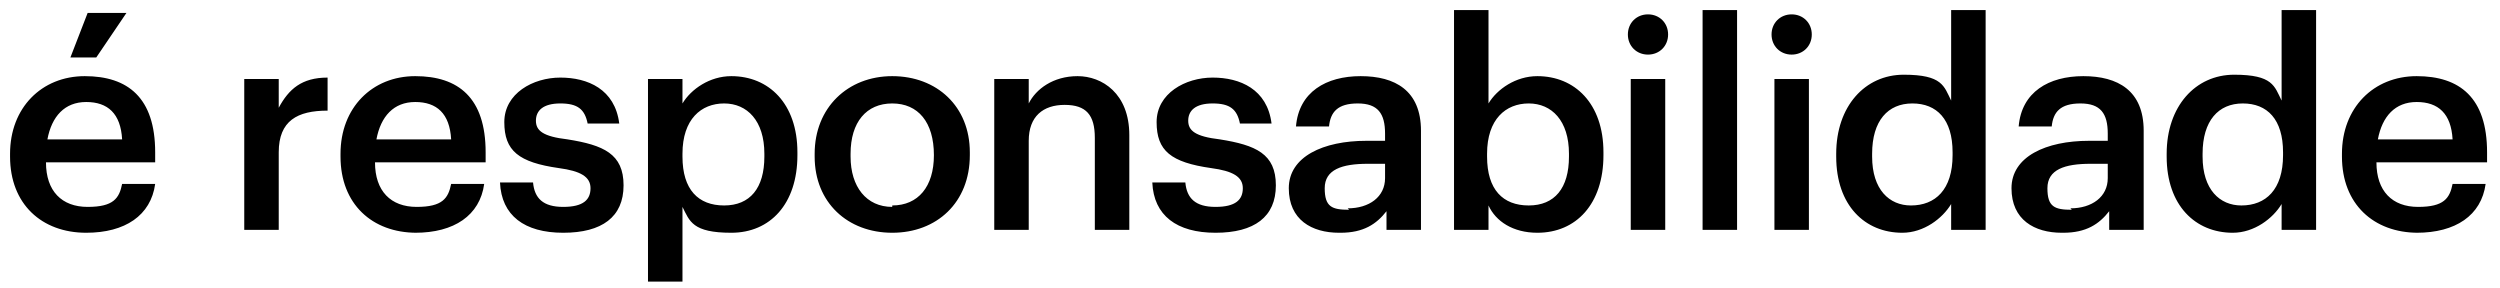
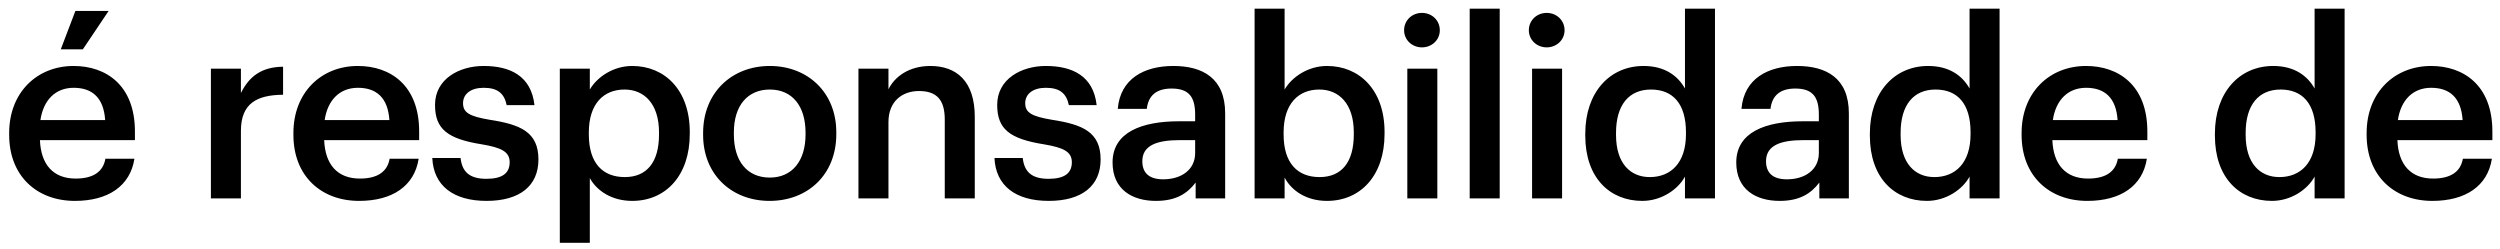
- <svg xmlns="http://www.w3.org/2000/svg" id="Layer_1" data-name="Layer 1" version="1.1" viewBox="0 0 174 20">
-   <path d="M4.9,4l1.2-3.1h2.7l-2.1,3.1h-1.8ZM6,16.2c-3.1,0-5.3-2-5.3-5.3v-.2c0-3.2,2.2-5.4,5.2-5.4s4.9,1.5,4.9,5.3v.7H3.2c0,2,1.1,3.1,2.9,3.1s2.2-.6,2.4-1.6h2.3c-.3,2.2-2.1,3.4-4.8,3.4ZM3.3,9.7h5.2c-.1-1.8-1-2.6-2.5-2.6s-2.4,1-2.7,2.6ZM17,16V5.5h2.4v2c.7-1.3,1.6-2.1,3.4-2.1v2.3c-2.1,0-3.4.7-3.4,2.9v5.4h-2.4ZM29,16.2c-3.1,0-5.3-2-5.3-5.3v-.2c0-3.2,2.2-5.4,5.2-5.4s4.9,1.5,4.9,5.3v.7h-7.7c0,2,1.1,3.1,2.9,3.1s2.2-.6,2.4-1.6h2.3c-.3,2.2-2.1,3.4-4.8,3.4ZM26.2,9.7h5.2c-.1-1.8-1-2.6-2.5-2.6s-2.4,1-2.7,2.6ZM39.2,16.2c-2.7,0-4.3-1.2-4.4-3.5h2.3c.1,1.1.7,1.7,2.1,1.7s1.9-.5,1.9-1.3-.7-1.2-2.2-1.4c-2.8-.4-3.8-1.2-3.8-3.2s2-3.1,3.9-3.1,3.8.8,4.1,3.2h-2.2c-.2-1-.7-1.4-1.9-1.4s-1.7.5-1.7,1.2.5,1.1,2.2,1.3c2.5.4,3.9,1,3.9,3.2s-1.5,3.3-4.2,3.3ZM45.1,19.6V5.5h2.4v1.7c.6-1,1.9-1.9,3.4-1.9,2.6,0,4.6,1.9,4.6,5.3v.2c0,3.4-1.9,5.4-4.6,5.4s-2.9-.8-3.4-1.8v5.2h-2.4ZM50.4,14.3c1.8,0,2.8-1.2,2.8-3.4v-.2c0-2.3-1.2-3.5-2.8-3.5s-2.9,1.1-2.9,3.5v.2c0,2.3,1.1,3.4,2.9,3.4ZM62.1,14.3c1.8,0,2.9-1.3,2.9-3.5h0c0-2.3-1.1-3.6-2.9-3.6s-2.9,1.3-2.9,3.5v.2c0,2.1,1.1,3.5,2.9,3.5ZM62.1,16.2c-3.1,0-5.4-2.1-5.4-5.3v-.2c0-3.2,2.3-5.4,5.4-5.4s5.4,2.1,5.4,5.3v.2c0,3.3-2.3,5.4-5.4,5.4ZM69.2,16V5.5h2.4v1.7c.5-1,1.7-1.9,3.4-1.9s3.6,1.2,3.6,4.1v6.6h-2.4v-6.4c0-1.6-.6-2.3-2.1-2.3s-2.5.8-2.5,2.5v6.2h-2.4ZM84.6,16.2c-2.7,0-4.3-1.2-4.4-3.5h2.3c.1,1.1.7,1.7,2.1,1.7s1.9-.5,1.9-1.3-.7-1.2-2.2-1.4c-2.8-.4-3.8-1.2-3.8-3.2s2-3.1,3.9-3.1,3.8.8,4.1,3.2h-2.2c-.2-1-.7-1.4-1.9-1.4s-1.7.5-1.7,1.2.5,1.1,2.2,1.3c2.5.4,3.9,1,3.9,3.2s-1.5,3.3-4.2,3.3ZM93.2,16.2c-1.9,0-3.5-.9-3.5-3.1s2.4-3.3,5.4-3.3h1.3v-.5c0-1.4-.5-2.1-1.9-2.1s-1.9.6-2,1.6h-2.3c.2-2.4,2.1-3.5,4.5-3.5s4.2,1,4.2,3.8v6.9h-2.4v-1.3c-.7.9-1.6,1.5-3.2,1.5ZM93.8,14.5c1.5,0,2.6-.8,2.6-2.1v-1h-1.2c-1.8,0-3,.4-3,1.7s.5,1.5,1.7,1.5ZM107,16.2c-1.7,0-2.9-.8-3.4-1.9v1.7h-2.4V.7h2.4v6.5c.6-1,1.9-1.9,3.4-1.9,2.6,0,4.6,1.9,4.6,5.3v.2c0,3.4-1.9,5.4-4.6,5.4ZM106.4,14.3c1.8,0,2.8-1.2,2.8-3.4v-.2c0-2.3-1.2-3.5-2.8-3.5s-2.9,1.1-2.9,3.5v.2c0,2.3,1.1,3.4,2.9,3.4ZM113.5,16V5.5h2.4v10.5h-2.4ZM114.7,3.8c-.8,0-1.4-.6-1.4-1.4s.6-1.4,1.4-1.4,1.4.6,1.4,1.4-.6,1.4-1.4,1.4ZM118.5,16V.7h2.4v15.3h-2.4ZM123.5,16V5.5h2.4v10.5h-2.4ZM124.7,3.8c-.8,0-1.4-.6-1.4-1.4s.6-1.4,1.4-1.4,1.4.6,1.4,1.4-.6,1.4-1.4,1.4ZM132.4,16.2c-2.6,0-4.6-1.9-4.6-5.3v-.2c0-3.3,2-5.5,4.7-5.5s2.8.8,3.3,1.8V.7h2.4v15.3h-2.4v-1.8c-.6,1-1.9,2-3.4,2ZM133,14.3c1.7,0,2.9-1.1,2.9-3.5v-.2c0-2.3-1.1-3.4-2.8-3.4s-2.8,1.2-2.8,3.5v.2c0,2.3,1.2,3.4,2.7,3.4ZM143.5,16.2c-1.9,0-3.5-.9-3.5-3.1s2.4-3.3,5.4-3.3h1.3v-.5c0-1.4-.5-2.1-1.9-2.1s-1.9.6-2,1.6h-2.3c.2-2.4,2.1-3.5,4.5-3.5s4.2,1,4.2,3.8v6.9h-2.4v-1.3c-.7.9-1.6,1.5-3.2,1.5ZM144.1,14.5c1.5,0,2.6-.8,2.6-2.1v-1h-1.2c-1.8,0-3,.4-3,1.7s.5,1.5,1.7,1.5ZM155.4,16.2c-2.6,0-4.6-1.9-4.6-5.3v-.2c0-3.3,2-5.5,4.7-5.5s2.8.8,3.3,1.8V.7h2.4v15.3h-2.4v-1.8c-.6,1-1.9,2-3.4,2ZM156,14.3c1.7,0,2.9-1.1,2.9-3.5v-.2c0-2.3-1.1-3.4-2.8-3.4s-2.8,1.2-2.8,3.5v.2c0,2.3,1.2,3.4,2.7,3.4ZM168.3,16.2c-3.1,0-5.3-2-5.3-5.3v-.2c0-3.2,2.2-5.4,5.2-5.4s4.9,1.5,4.9,5.3v.7h-7.7c0,2,1.1,3.1,2.9,3.1s2.2-.6,2.4-1.6h2.3c-.3,2.2-2.1,3.4-4.8,3.4ZM165.5,9.7h5.2c-.1-1.8-1-2.6-2.5-2.6s-2.4,1-2.7,2.6Z" fill="#000" stroke-width="0" />
+ <svg xmlns="http://www.w3.org/2000/svg" width="252" height="25" viewBox="0 0 252 25" fill="none">
+   <path d="M6.125 4.975L7.6 1.1H10.95L8.35 4.975H6.125ZM7.55 20.25C3.7 20.25 0.925 17.725 0.925 13.6V13.4C0.925 9.35 3.7 6.65 7.425 6.65C10.675 6.65 13.6 8.575 13.6 13.25V14.125H4.025C4.125 16.6 5.375 18 7.625 18C9.45 18 10.4 17.275 10.625 16H13.55C13.125 18.75 10.9 20.25 7.55 20.25ZM4.075 12.1H10.6C10.45 9.85 9.3 8.85 7.425 8.85C5.6 8.85 4.375 10.075 4.075 12.1ZM21.259 20V6.925H24.284V9.375C25.109 7.725 26.334 6.75 28.534 6.725V9.55C25.884 9.575 24.284 10.425 24.284 13.2V20H21.259ZM36.201 20.25C32.351 20.25 29.576 17.725 29.576 13.6V13.4C29.576 9.35 32.351 6.65 36.076 6.65C39.326 6.65 42.251 8.575 42.251 13.25V14.125H32.676C32.776 16.6 34.026 18 36.276 18C38.101 18 39.051 17.275 39.276 16H42.201C41.776 18.75 39.551 20.25 36.201 20.25ZM32.726 12.1H39.251C39.101 9.85 37.951 8.85 36.076 8.85C34.251 8.85 33.026 10.075 32.726 12.1ZM49.05 20.25C45.675 20.25 43.7 18.7 43.575 15.925H46.425C46.575 17.25 47.25 18.025 49.025 18.025C50.65 18.025 51.375 17.45 51.375 16.35C51.375 15.275 50.5 14.875 48.575 14.55C45.125 14 43.85 13.025 43.85 10.575C43.85 7.95 46.3 6.65 48.75 6.65C51.425 6.65 53.55 7.65 53.875 10.6H51.075C50.825 9.4 50.15 8.85 48.75 8.85C47.45 8.85 46.675 9.475 46.675 10.4C46.675 11.35 47.3 11.725 49.375 12.075C52.45 12.55 54.275 13.3 54.275 16.075C54.275 18.725 52.4 20.25 49.05 20.25ZM56.429 24.475V6.925H59.454V9.025C60.179 7.775 61.804 6.65 63.729 6.65C67.004 6.65 69.529 9.075 69.529 13.3V13.5C69.529 17.7 67.104 20.25 63.729 20.25C61.654 20.25 60.154 19.225 59.454 17.95V24.475H56.429ZM62.979 17.85C65.204 17.85 66.429 16.35 66.429 13.55V13.35C66.429 10.45 64.929 9.025 62.954 9.025C60.854 9.025 59.354 10.45 59.354 13.35V13.55C59.354 16.475 60.779 17.85 62.979 17.85ZM77.599 17.9C79.849 17.9 81.199 16.225 81.199 13.55V13.375C81.199 10.675 79.849 9.025 77.599 9.025C75.349 9.025 73.974 10.65 73.974 13.35V13.55C73.974 16.225 75.299 17.9 77.599 17.9ZM77.574 20.25C73.724 20.25 70.874 17.575 70.874 13.6V13.4C70.874 9.35 73.749 6.65 77.599 6.65C81.424 6.65 84.299 9.325 84.299 13.325V13.525C84.299 17.6 81.424 20.25 77.574 20.25ZM86.532 20V6.925H89.557V9C90.182 7.725 91.632 6.65 93.782 6.65C96.407 6.65 98.257 8.175 98.257 11.775V20H95.232V12.05C95.232 10.075 94.432 9.175 92.632 9.175C90.932 9.175 89.557 10.225 89.557 12.3V20H86.532ZM105.717 20.25C102.342 20.25 100.367 18.7 100.242 15.925H103.092C103.242 17.25 103.917 18.025 105.692 18.025C107.317 18.025 108.042 17.45 108.042 16.35C108.042 15.275 107.167 14.875 105.242 14.55C101.792 14 100.517 13.025 100.517 10.575C100.517 7.95 102.967 6.65 105.417 6.65C108.092 6.65 110.217 7.65 110.542 10.6H107.742C107.492 9.4 106.817 8.85 105.417 8.85C104.117 8.85 103.342 9.475 103.342 10.4C103.342 11.35 103.967 11.725 106.042 12.075C109.117 12.55 110.942 13.3 110.942 16.075C110.942 18.725 109.067 20.25 105.717 20.25ZM116.521 20.25C114.121 20.25 112.146 19.1 112.146 16.375C112.146 13.325 115.096 12.225 118.846 12.225H120.471V11.55C120.471 9.8 119.871 8.925 118.096 8.925C116.521 8.925 115.746 9.675 115.596 10.975H112.671C112.921 7.925 115.346 6.65 118.271 6.65C121.196 6.65 123.496 7.85 123.496 11.425V20H120.521V18.4C119.671 19.525 118.521 20.25 116.521 20.25ZM117.246 18.075C119.096 18.075 120.471 17.1 120.471 15.425V14.125H118.921C116.621 14.125 115.146 14.65 115.146 16.25C115.146 17.35 115.746 18.075 117.246 18.075ZM133.763 20.25C131.688 20.25 130.188 19.225 129.488 17.9V20H126.463V0.875H129.488V9.025C130.213 7.775 131.838 6.65 133.763 6.65C137.038 6.65 139.563 9.075 139.563 13.3V13.5C139.563 17.7 137.138 20.25 133.763 20.25ZM133.013 17.85C135.238 17.85 136.463 16.35 136.463 13.55V13.35C136.463 10.45 134.963 9.025 132.988 9.025C130.888 9.025 129.388 10.45 129.388 13.35V13.55C129.388 16.475 130.813 17.85 133.013 17.85ZM141.858 20V6.925H144.883V20H141.858ZM143.333 4.775C142.333 4.775 141.533 4.025 141.533 3.05C141.533 2.05 142.333 1.3 143.333 1.3C144.333 1.3 145.133 2.05 145.133 3.05C145.133 4.025 144.333 4.775 143.333 4.775ZM148.145 20V0.875H151.17V20H148.145ZM154.433 20V6.925H157.458V20H154.433ZM155.908 4.775C154.908 4.775 154.108 4.025 154.108 3.05C154.108 2.05 154.908 1.3 155.908 1.3C156.908 1.3 157.708 2.05 157.708 3.05C157.708 4.025 156.908 4.775 155.908 4.775ZM165.545 20.25C162.27 20.25 159.795 17.925 159.795 13.675V13.475C159.795 9.3 162.27 6.65 165.67 6.65C167.795 6.65 169.12 7.625 169.845 8.925V0.875H172.87V20H169.845V17.8C169.145 19.1 167.47 20.25 165.545 20.25ZM166.295 17.85C168.395 17.85 169.945 16.45 169.945 13.525V13.325C169.945 10.45 168.62 9.025 166.42 9.025C164.195 9.025 162.895 10.575 162.895 13.4V13.6C162.895 16.475 164.345 17.85 166.295 17.85ZM179.39 20.25C176.99 20.25 175.015 19.1 175.015 16.375C175.015 13.325 177.965 12.225 181.715 12.225H183.34V11.55C183.34 9.8 182.74 8.925 180.965 8.925C179.39 8.925 178.615 9.675 178.465 10.975H175.54C175.79 7.925 178.215 6.65 181.14 6.65C184.065 6.65 186.365 7.85 186.365 11.425V20H183.39V18.4C182.54 19.525 181.39 20.25 179.39 20.25ZM180.115 18.075C181.965 18.075 183.34 17.1 183.34 15.425V14.125H181.79C179.49 14.125 178.015 14.65 178.015 16.25C178.015 17.35 178.615 18.075 180.115 18.075ZM194.232 20.25C190.957 20.25 188.482 17.925 188.482 13.675V13.475C188.482 9.3 190.957 6.65 194.357 6.65C196.482 6.65 197.807 7.625 198.532 8.925V0.875H201.557V20H198.532V17.8C197.832 19.1 196.157 20.25 194.232 20.25ZM194.982 17.85C197.082 17.85 198.632 16.45 198.632 13.525V13.325C198.632 10.45 197.307 9.025 195.107 9.025C192.882 9.025 191.582 10.575 191.582 13.4V13.6C191.582 16.475 193.032 17.85 194.982 17.85ZM210.403 20.25C206.553 20.25 203.778 17.725 203.778 13.6V13.4C203.778 9.35 206.553 6.65 210.278 6.65C213.528 6.65 216.453 8.575 216.453 13.25V14.125H206.878C206.978 16.6 208.228 18 210.478 18C212.303 18 213.253 17.275 213.478 16H216.403C215.978 18.75 213.753 20.25 210.403 20.25ZM206.928 12.1H213.453C213.303 9.85 212.153 8.85 210.278 8.85C208.453 8.85 207.228 10.075 206.928 12.1ZM229.012 20.25C225.737 20.25 223.262 17.925 223.262 13.675V13.475C223.262 9.3 225.737 6.65 229.137 6.65C231.262 6.65 232.587 7.625 233.312 8.925V0.875H236.337V20H233.312V17.8C232.612 19.1 230.937 20.25 229.012 20.25ZM229.762 17.85C231.862 17.85 233.412 16.45 233.412 13.525V13.325C233.412 10.45 232.087 9.025 229.887 9.025C227.662 9.025 226.362 10.575 226.362 13.4V13.6C226.362 16.475 227.812 17.85 229.762 17.85ZM245.182 20.25C241.332 20.25 238.557 17.725 238.557 13.6V13.4C238.557 9.35 241.332 6.65 245.057 6.65C248.307 6.65 251.232 8.575 251.232 13.25V14.125H241.657C241.757 16.6 243.007 18 245.257 18C247.082 18 248.032 17.275 248.257 16H251.182C250.757 18.75 248.532 20.25 245.182 20.25ZM241.707 12.1H248.232C248.082 9.85 246.932 8.85 245.057 8.85C243.232 8.85 242.007 10.075 241.707 12.1Z" fill="black" />
</svg>
